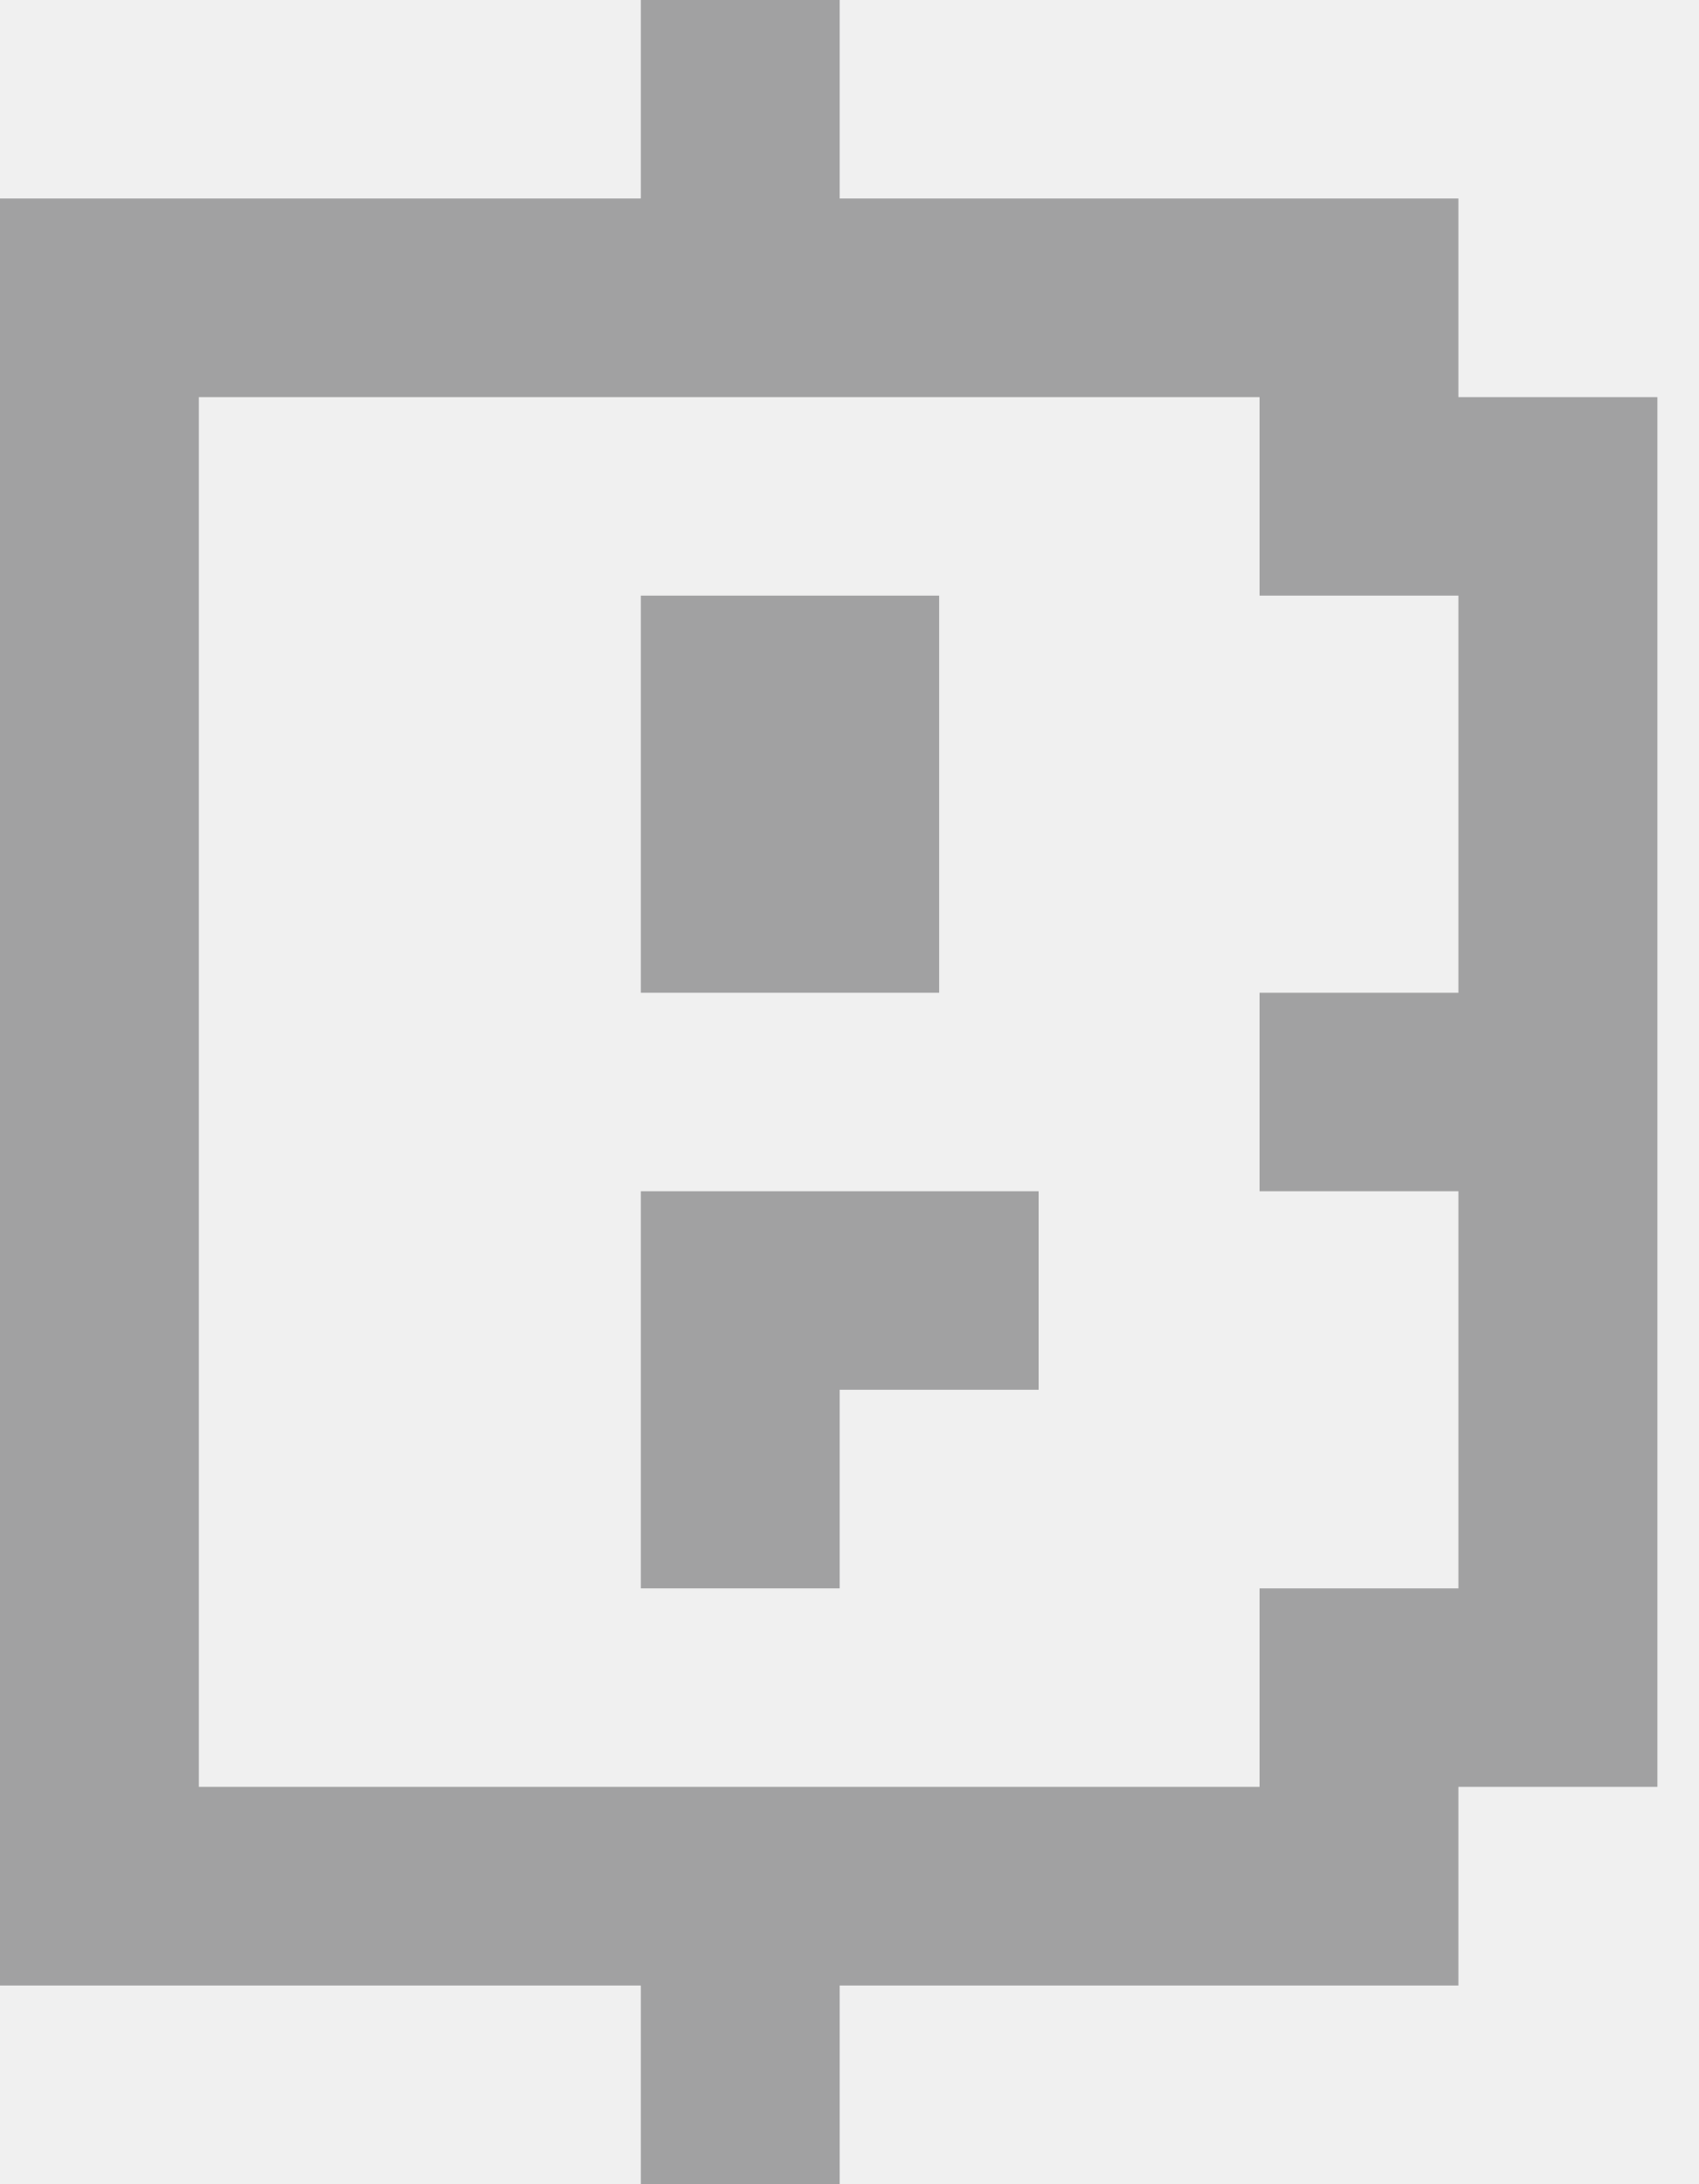
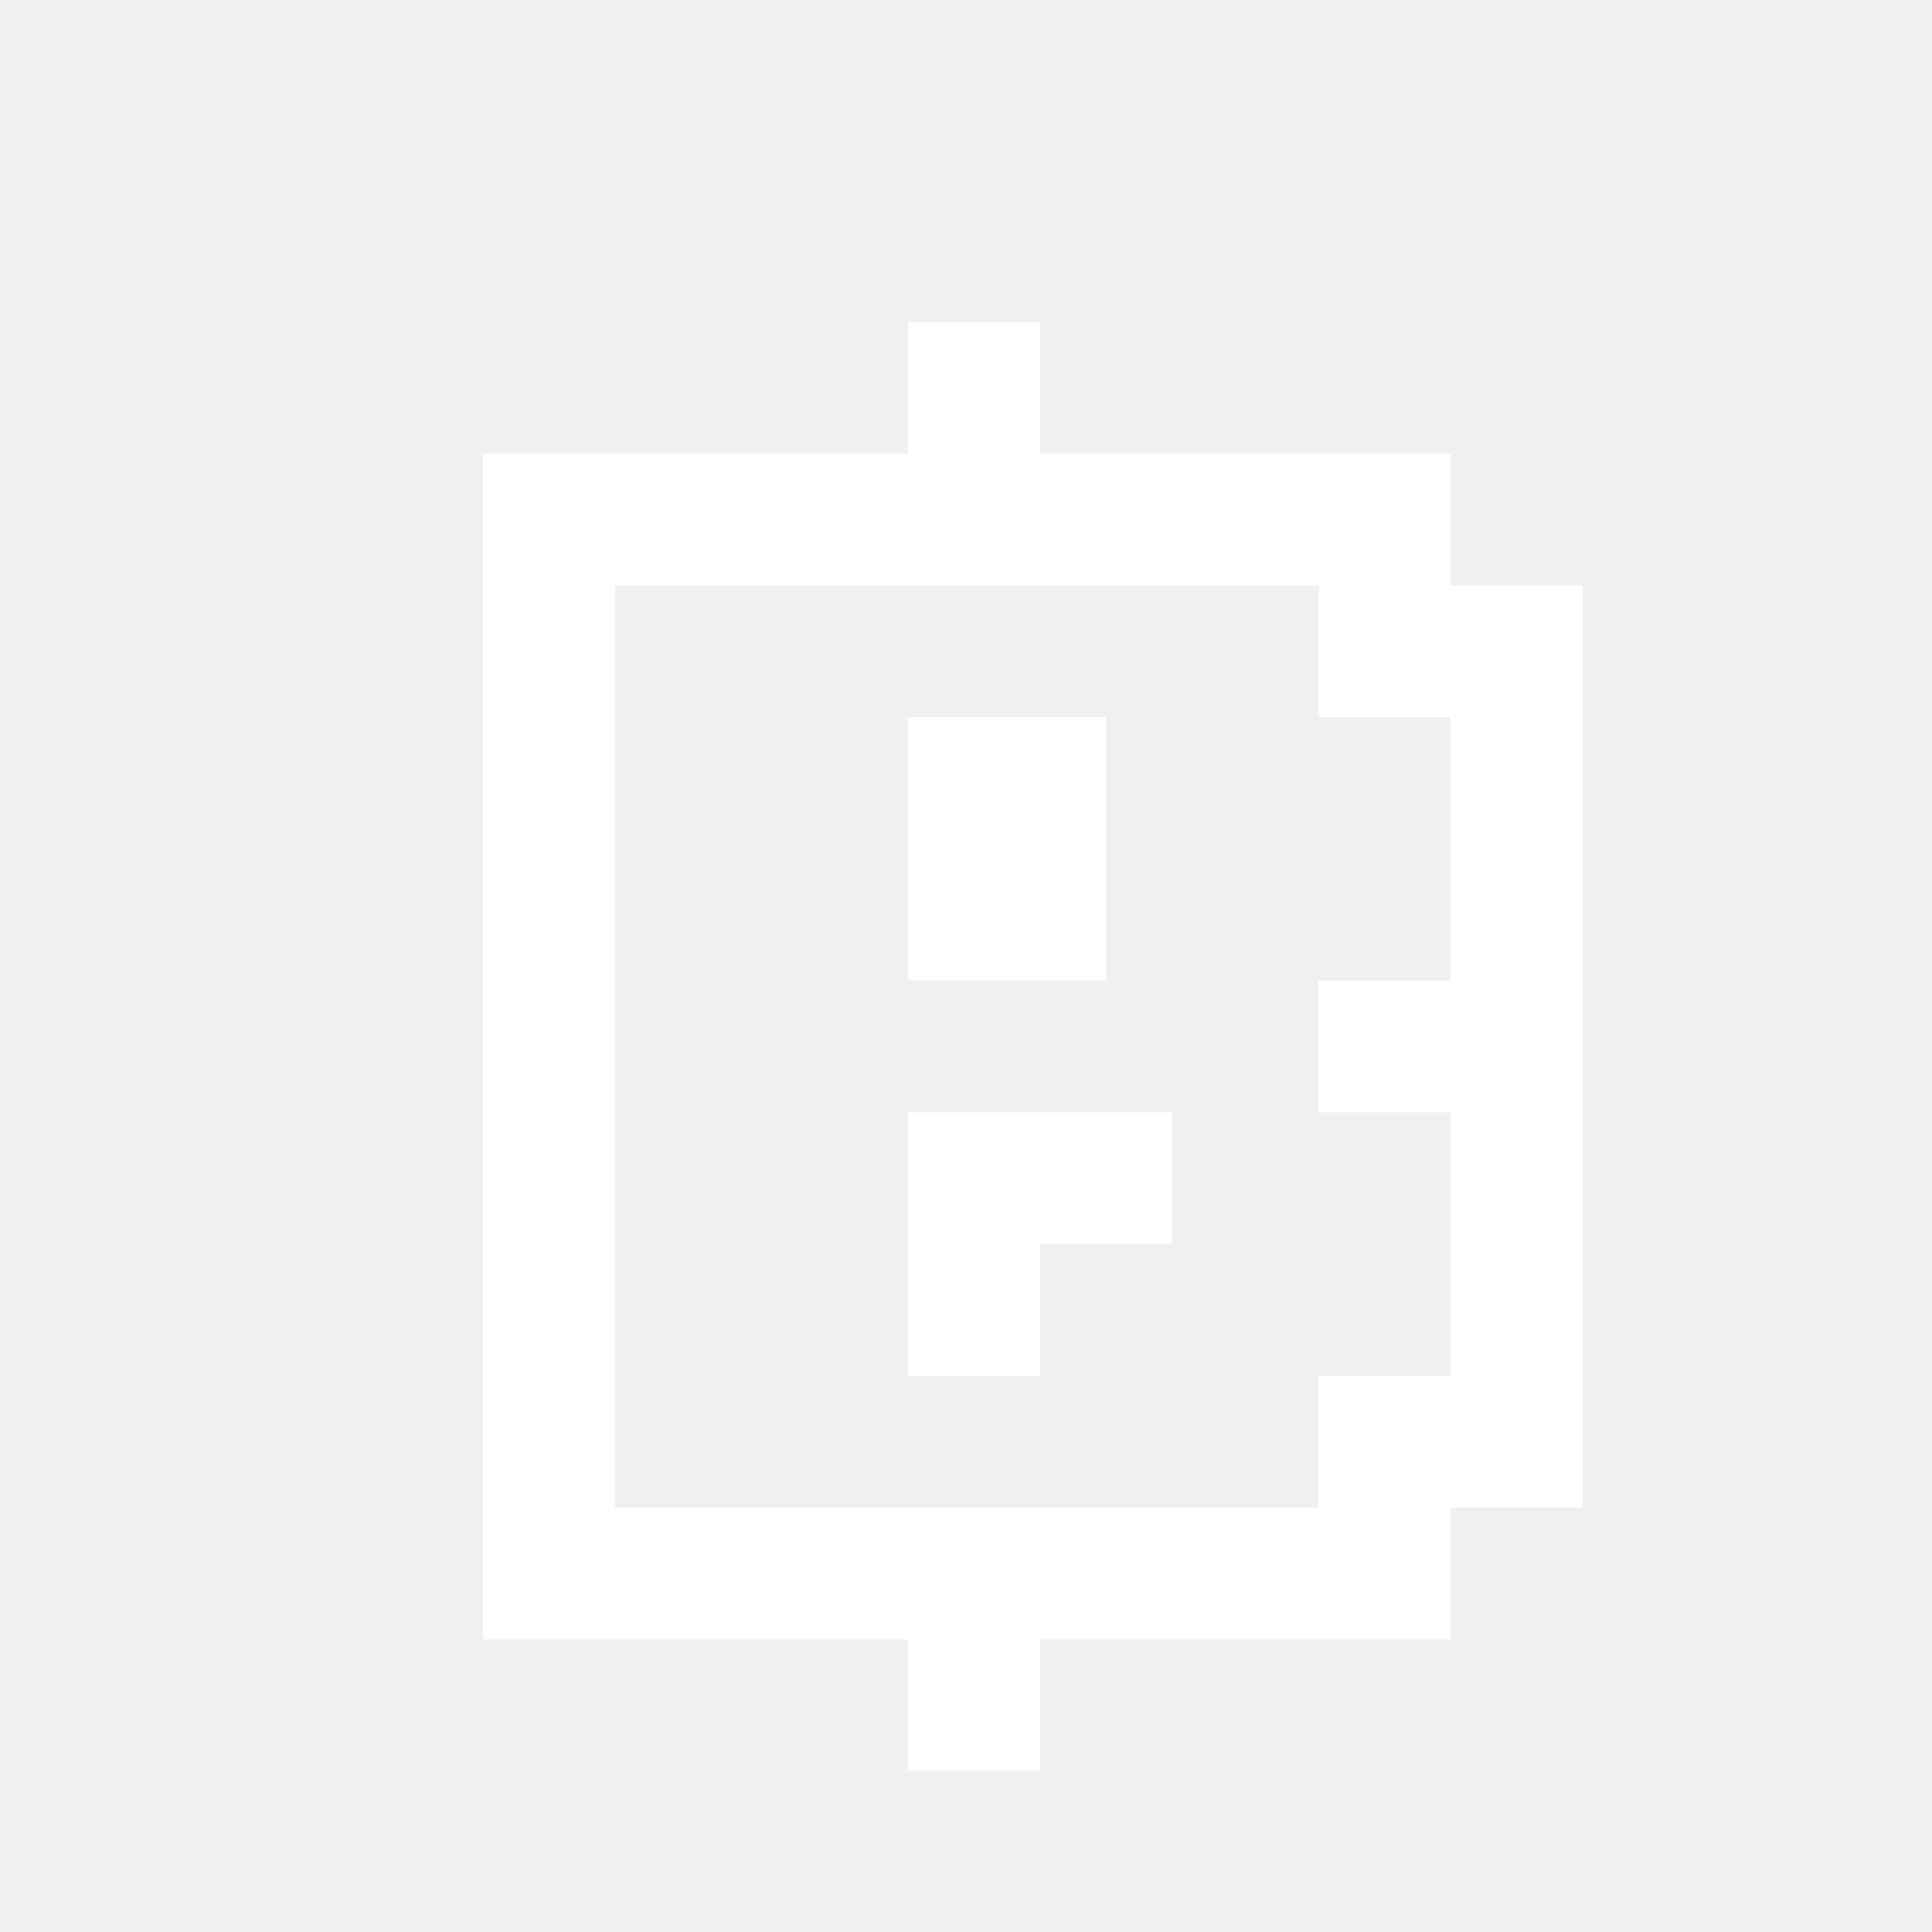
- <svg xmlns="http://www.w3.org/2000/svg" width="14" height="18" viewBox="0 0 14 18" fill="none">
-   <g clip-path="url(#clip0_20730_451)">
-     <path d="M5.282 4.909H7.741V8.182H5.282V4.909Z" fill="#A1A1A2" />
-     <path d="M5.282 9.818H8.561V11.454H6.921V13.091H5.282V9.818Z" fill="#A1A1A2" />
-     <path fill-rule="evenodd" clip-rule="evenodd" d="M6.921 0H5.282V1.636H0V16.364H5.282V18H6.921V16.364H12.021V14.727H13.661V3.273H12.021V1.636H6.921V0ZM12.021 13.091H10.382V14.727H1.639V3.273H10.382V4.909H12.021V8.182H10.382V9.818H12.021V13.091Z" fill="#A1A1A2" />
+ <svg xmlns="http://www.w3.org/2000/svg" width="24" height="24" viewBox="0 0 24 24" fill="none">
+   <g clip-path="url(#clip0_20730_441)">
+     <path d="M11.282 8.909H13.741V12.182H11.282V8.909Z" fill="white" />
+     <path d="M11.282 13.818H14.561V15.454H12.921V17.091H11.282V13.818Z" fill="white" />
+     <path fill-rule="evenodd" clip-rule="evenodd" d="M12.921 4H11.282V5.636H6V20.364H11.282V22H12.921V20.364H18.021V18.727H19.661V7.273H18.021V5.636H12.921V4ZM18.021 17.091H16.382V18.727H7.639V7.273H16.382V8.909H18.021V12.182H16.382V13.818H18.021V17.091Z" fill="white" />
  </g>
  <defs>
-     <clipPath id="clip0_20730_451">
-       <rect width="13.661" height="18" fill="white" />
+     <clipPath id="clip0_20730_441">
+       <rect width="13.661" height="18" fill="white" transform="translate(6 4)" />
    </clipPath>
  </defs>
</svg>
